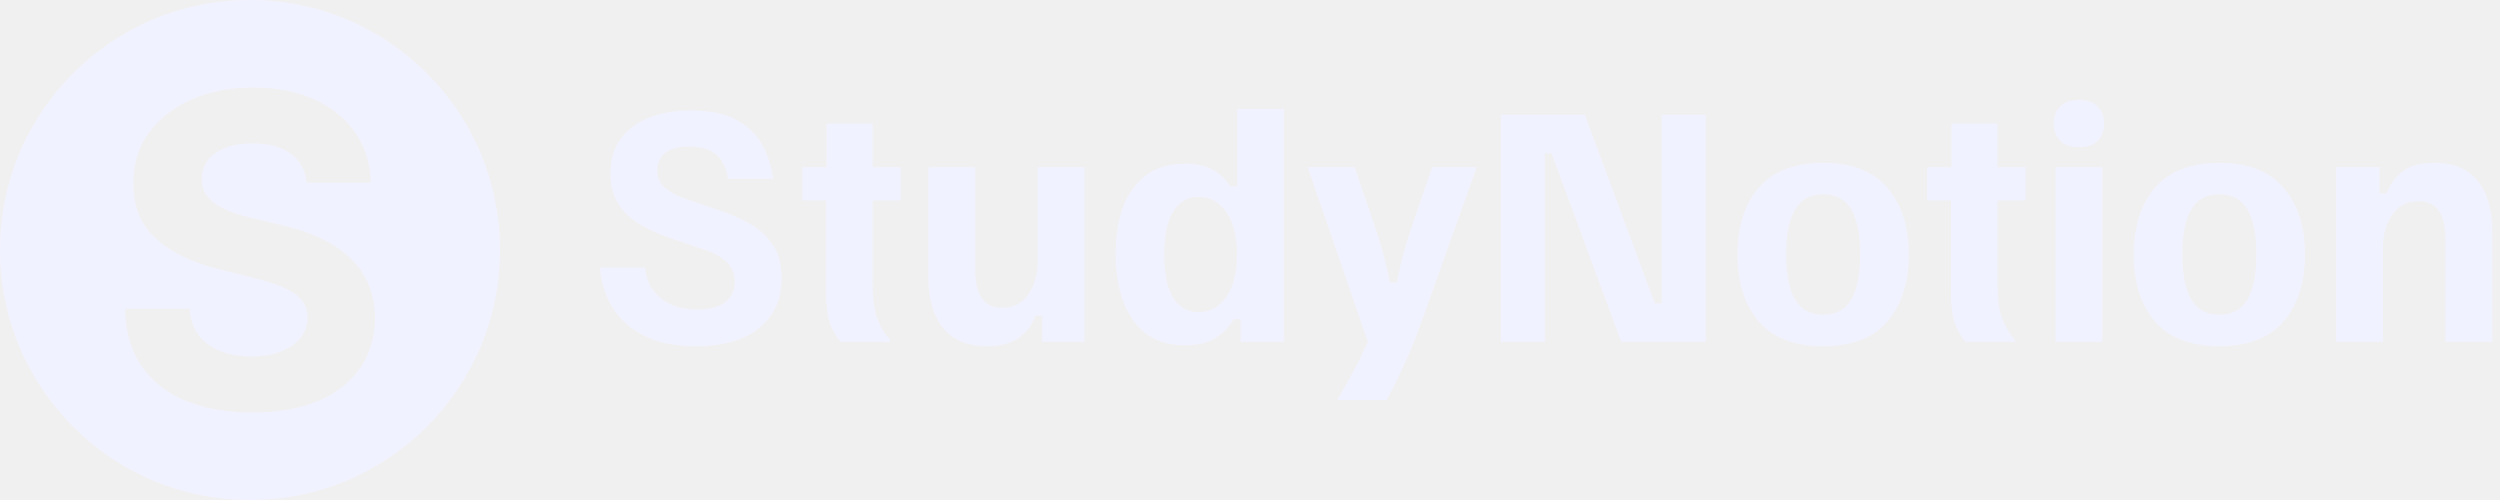
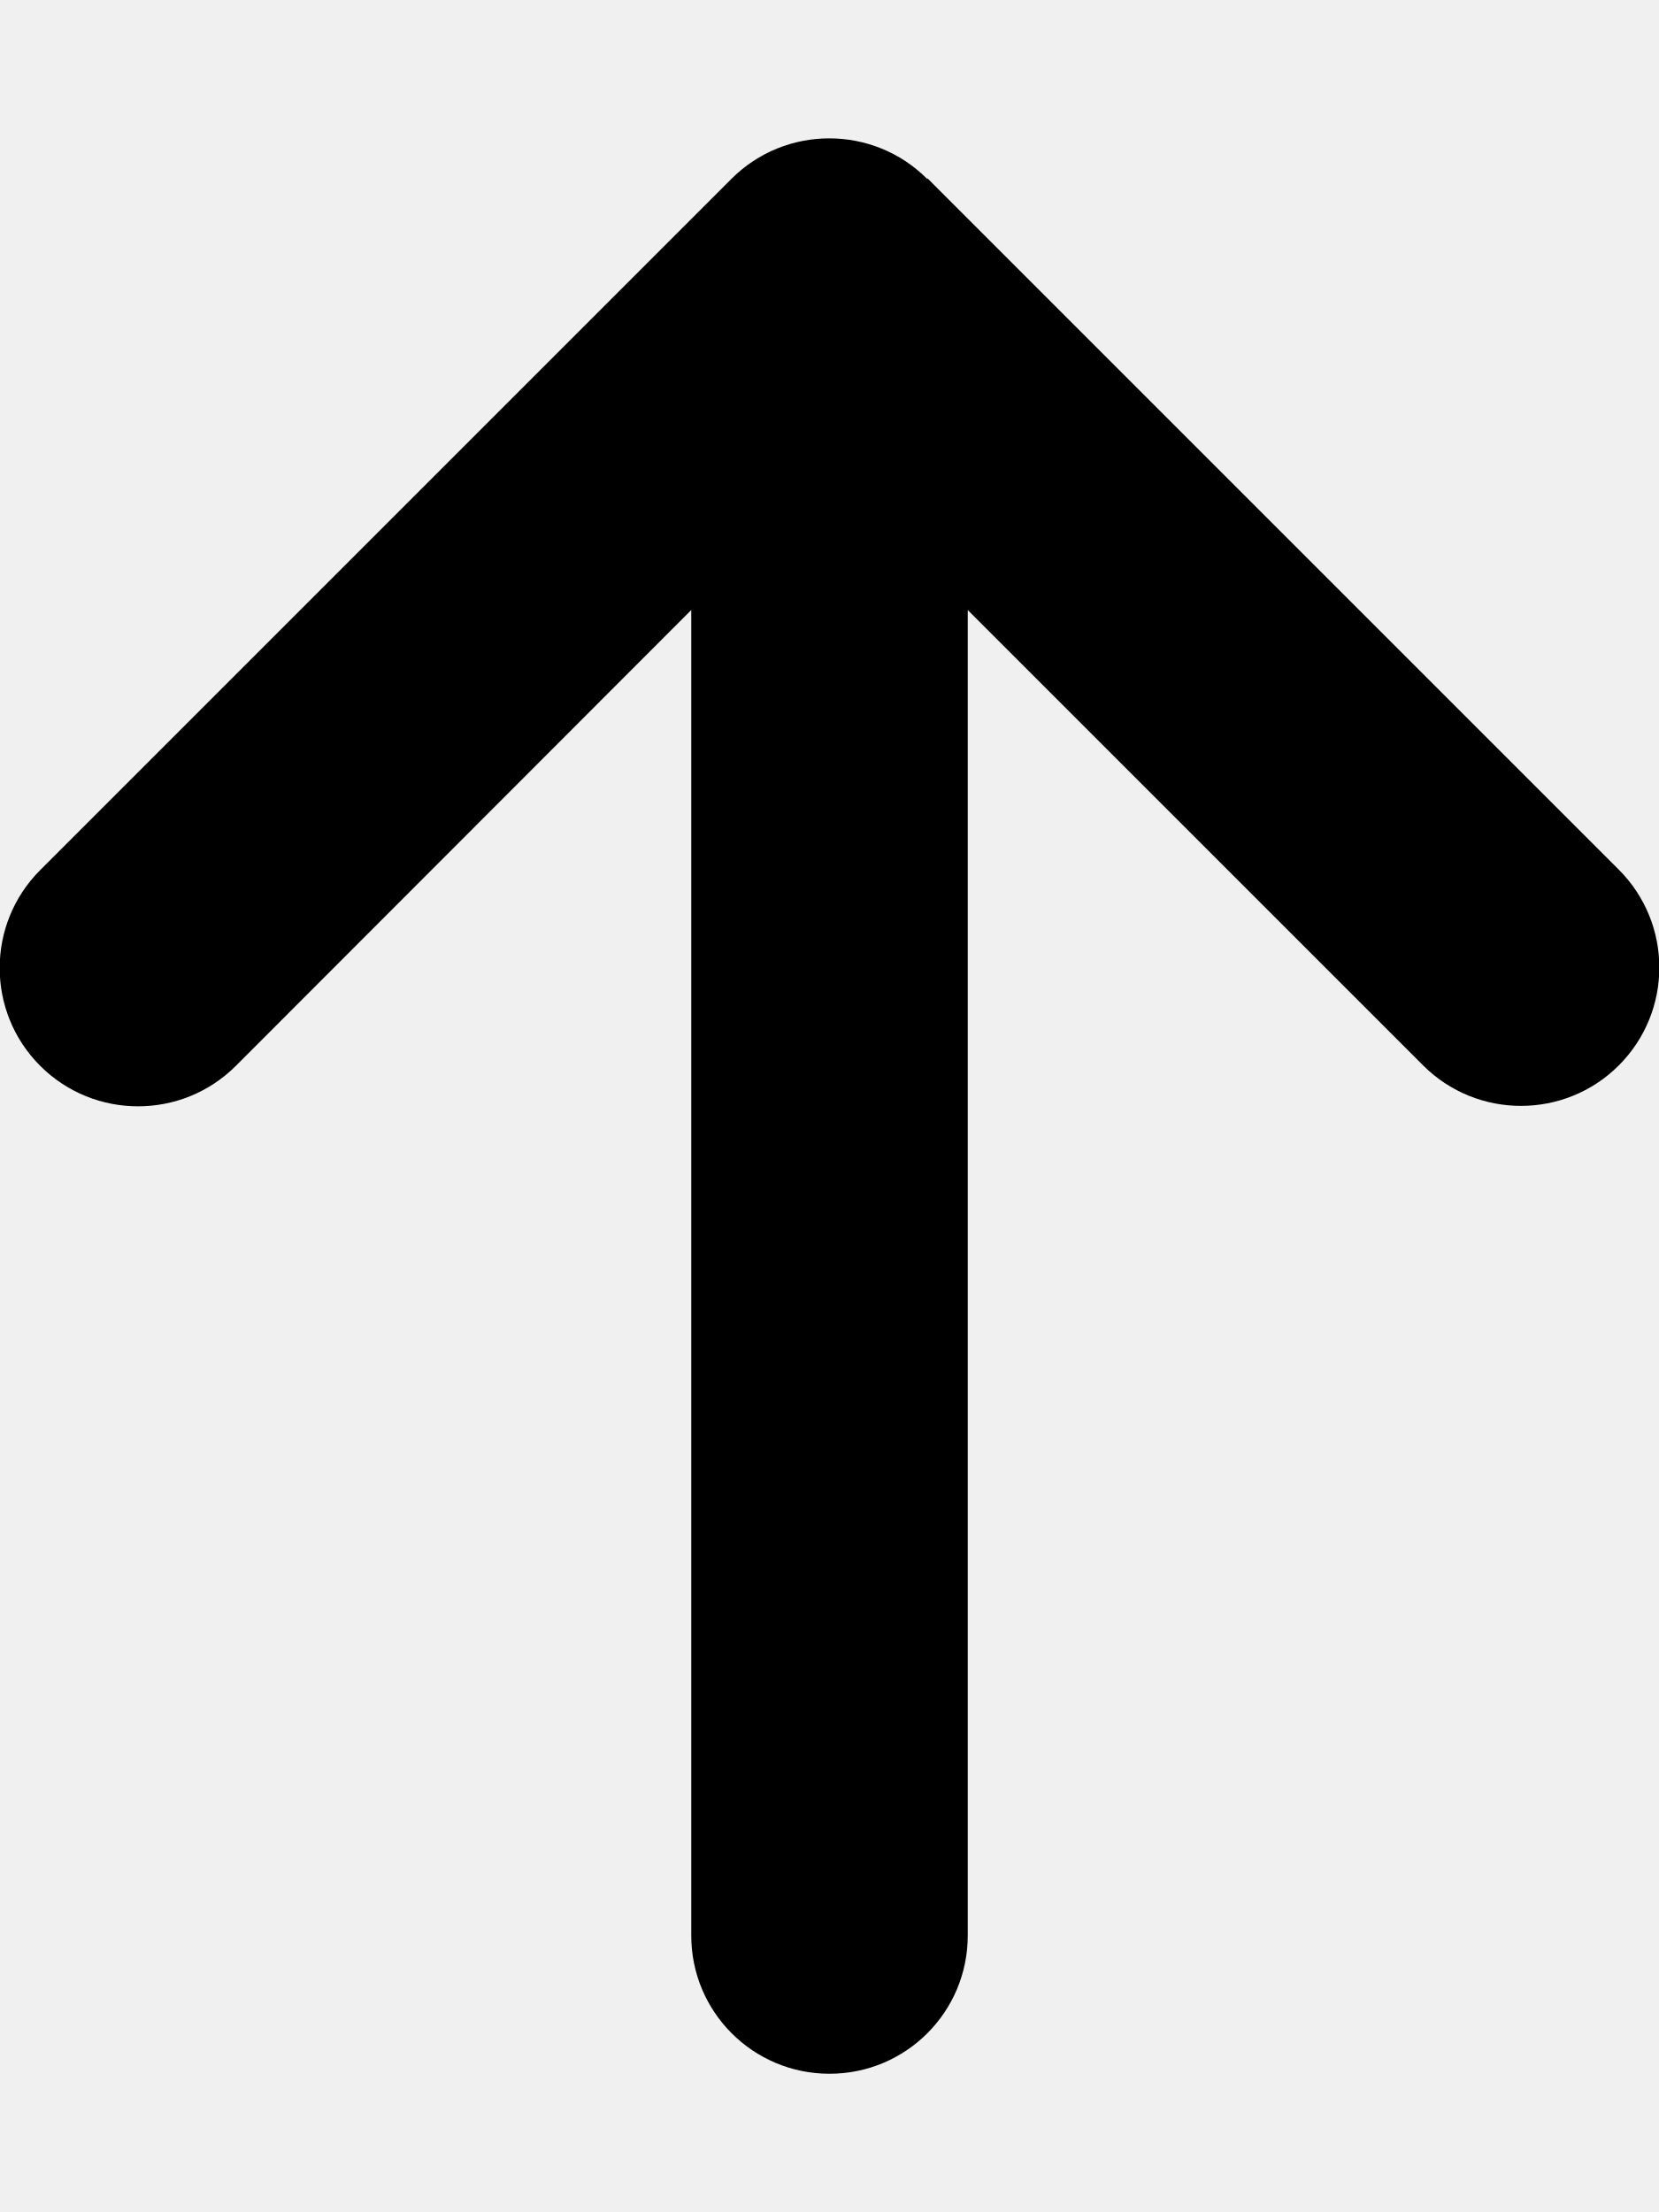
- <svg xmlns="http://www.w3.org/2000/svg" width="200" height="40" viewBox="0 0 200 40" fill="none">
-   <g clip-path="url(#clip0_7_29862)">
-     <path fill-rule="evenodd" clip-rule="evenodd" d="M20 40C31.046 40 40 31.046 40 20C40 8.954 31.046 0 20 0C8.954 0 0 8.954 0 20C0 31.046 8.954 40 20 40ZM23.259 12.299C24.008 12.851 24.432 13.624 24.531 14.621H29.654C29.63 13.114 29.226 11.788 28.444 10.644C27.663 9.499 26.568 8.606 25.16 7.963C23.761 7.321 22.123 7 20.247 7C18.403 7 16.757 7.321 15.309 7.963C13.86 8.606 12.72 9.499 11.889 10.644C11.066 11.788 10.658 13.126 10.667 14.658C10.658 16.527 11.272 18.014 12.506 19.117C13.741 20.22 15.424 21.031 17.556 21.55L20.309 22.242C21.23 22.464 22.008 22.711 22.642 22.983C23.284 23.255 23.77 23.584 24.099 23.971C24.436 24.358 24.605 24.836 24.605 25.404C24.605 26.013 24.42 26.552 24.049 27.022C23.679 27.491 23.156 27.858 22.482 28.121C21.815 28.385 21.029 28.516 20.123 28.516C19.202 28.516 18.375 28.376 17.642 28.096C16.918 27.808 16.337 27.384 15.901 26.824C15.473 26.256 15.23 25.548 15.173 24.7H10C10.041 26.52 10.482 28.047 11.321 29.282C12.169 30.509 13.346 31.436 14.852 32.061C16.366 32.687 18.144 33 20.185 33C22.243 33 24 32.691 25.457 32.074C26.922 31.448 28.041 30.571 28.815 29.443C29.597 28.306 29.992 26.964 30 25.416C29.992 24.362 29.798 23.428 29.42 22.612C29.049 21.797 28.527 21.089 27.852 20.488C27.177 19.887 26.379 19.38 25.457 18.969C24.535 18.557 23.523 18.228 22.42 17.98L20.148 17.437C19.597 17.314 19.078 17.165 18.593 16.992C18.107 16.811 17.679 16.601 17.309 16.363C16.938 16.115 16.646 15.823 16.432 15.486C16.226 15.148 16.132 14.753 16.148 14.3C16.148 13.756 16.305 13.271 16.617 12.842C16.938 12.414 17.399 12.081 18 11.842C18.601 11.595 19.337 11.471 20.21 11.471C21.494 11.471 22.51 11.747 23.259 12.299Z" fill="#F1F2FF" />
-     <path d="M55.705 27.694C54.301 27.694 53.113 27.507 52.142 27.135C51.185 26.747 50.406 26.242 49.805 25.622C49.218 25.001 48.779 24.326 48.486 23.596C48.208 22.852 48.046 22.122 48 21.408H51.609C51.64 21.967 51.81 22.502 52.118 23.015C52.427 23.527 52.89 23.946 53.507 24.272C54.124 24.598 54.895 24.76 55.82 24.76C56.823 24.76 57.563 24.559 58.041 24.155C58.535 23.736 58.782 23.193 58.782 22.526C58.782 21.889 58.566 21.369 58.134 20.966C57.718 20.563 57.162 20.244 56.468 20.012L53.854 19.127C53.021 18.848 52.219 18.506 51.447 18.103C50.692 17.684 50.067 17.141 49.573 16.473C49.08 15.79 48.833 14.921 48.833 13.866C48.833 12.78 49.103 11.864 49.643 11.119C50.198 10.374 50.954 9.808 51.91 9.42C52.882 9.032 53.992 8.838 55.242 8.838C56.846 8.838 58.111 9.11 59.036 9.653C59.962 10.196 60.633 10.886 61.049 11.725C61.481 12.547 61.743 13.408 61.836 14.308H58.227C58.196 13.874 58.072 13.463 57.856 13.075C57.656 12.671 57.332 12.345 56.885 12.097C56.437 11.849 55.836 11.725 55.08 11.725C54.231 11.725 53.599 11.903 53.183 12.26C52.782 12.617 52.581 13.067 52.581 13.61C52.581 14.2 52.789 14.673 53.206 15.03C53.638 15.387 54.208 15.69 54.918 15.938L57.532 16.823C58.381 17.102 59.183 17.451 59.939 17.87C60.694 18.289 61.312 18.848 61.79 19.546C62.283 20.229 62.53 21.129 62.53 22.246C62.53 23.938 61.928 25.273 60.725 26.25C59.538 27.212 57.864 27.694 55.705 27.694Z" fill="#F1F2FF" />
-     <path d="M67.241 27.344C66.886 26.925 66.601 26.421 66.385 25.831C66.184 25.241 66.084 24.357 66.084 23.177V16.031H64.187V13.377H66.13V9.886H69.809V13.377H72.053V16.031H69.809V22.782C69.809 24.008 69.948 24.947 70.226 25.598C70.503 26.25 70.835 26.786 71.22 27.205V27.344H67.241Z" fill="#F1F2FF" />
-     <path d="M78.939 27.694C77.397 27.694 76.232 27.205 75.445 26.227C74.659 25.249 74.266 23.922 74.266 22.246V13.377H78.014V21.618C78.014 22.564 78.183 23.302 78.523 23.829C78.862 24.357 79.41 24.621 80.165 24.621C81.076 24.621 81.777 24.264 82.271 23.55C82.764 22.836 83.011 21.959 83.011 20.919V13.377H86.759V27.344H83.381V25.249H82.826C82.595 25.948 82.171 26.53 81.554 26.995C80.937 27.461 80.065 27.694 78.939 27.694Z" fill="#F1F2FF" />
-     <path d="M94.804 27.624C93.539 27.624 92.498 27.313 91.68 26.692C90.863 26.056 90.254 25.187 89.853 24.085C89.451 22.983 89.251 21.734 89.251 20.337C89.251 18.894 89.451 17.63 89.853 16.543C90.269 15.457 90.886 14.611 91.704 14.006C92.536 13.401 93.57 13.098 94.804 13.098C95.714 13.098 96.454 13.261 97.025 13.587C97.611 13.913 98.074 14.355 98.413 14.914H98.969V8.722H102.717V27.344H99.246V25.529H98.691C98.367 26.118 97.897 26.615 97.279 27.018C96.662 27.422 95.837 27.624 94.804 27.624ZM95.868 24.97C96.809 24.97 97.557 24.559 98.112 23.736C98.683 22.898 98.969 21.773 98.969 20.361C98.969 18.933 98.683 17.808 98.112 16.985C97.557 16.163 96.809 15.752 95.868 15.752C95.02 15.752 94.349 16.14 93.855 16.916C93.377 17.676 93.138 18.824 93.138 20.361C93.138 21.897 93.377 23.053 93.855 23.829C94.349 24.59 95.02 24.97 95.868 24.97Z" fill="#F1F2FF" />
-     <path d="M107.002 32V31.953C107.388 31.317 107.805 30.58 108.252 29.742C108.699 28.904 109.092 28.105 109.432 27.344L104.666 13.517V13.377H108.368L109.802 17.567C110.033 18.235 110.265 18.949 110.496 19.709C110.727 20.469 110.959 21.432 111.19 22.596H111.746C111.977 21.432 112.208 20.469 112.44 19.709C112.671 18.949 112.902 18.235 113.134 17.567L114.568 13.377H118.085V13.517L113.828 25.436C113.273 27.003 112.733 28.337 112.208 29.439C111.699 30.557 111.267 31.41 110.913 32H107.002Z" fill="#F1F2FF" />
-     <path d="M120.075 27.344V9.187H126.785L132.384 24.272H132.939V9.187H136.456V27.344H129.7L124.124 12.26H123.592V27.344H120.075Z" fill="#F1F2FF" />
-     <path d="M145.853 27.694C143.555 27.694 141.835 27.034 140.693 25.715C139.567 24.38 139.004 22.596 139.004 20.361C139.004 18.126 139.567 16.349 140.693 15.03C141.835 13.695 143.555 13.028 145.853 13.028C148.151 13.028 149.863 13.695 150.989 15.03C152.131 16.349 152.702 18.126 152.702 20.361C152.702 22.596 152.131 24.38 150.989 25.715C149.863 27.034 148.151 27.694 145.853 27.694ZM145.853 25.179C146.871 25.179 147.619 24.776 148.097 23.969C148.575 23.162 148.814 21.951 148.814 20.337C148.814 18.739 148.575 17.544 148.097 16.753C147.619 15.946 146.871 15.542 145.853 15.542C144.835 15.542 144.087 15.946 143.609 16.753C143.131 17.544 142.891 18.739 142.891 20.337C142.891 21.951 143.131 23.162 143.609 23.969C144.087 24.776 144.835 25.179 145.853 25.179Z" fill="#F1F2FF" />
-     <path d="M157.231 27.344C156.876 26.925 156.591 26.421 156.375 25.831C156.174 25.241 156.074 24.357 156.074 23.177V16.031H154.177V13.377H156.12V9.886H159.799V13.377H162.043V16.031H159.799V22.782C159.799 24.008 159.938 24.947 160.216 25.598C160.493 26.25 160.825 26.786 161.21 27.205V27.344H157.231Z" fill="#F1F2FF" />
-     <path d="M164.441 27.344V13.377H168.189V27.344H164.441ZM166.315 11.771C165.651 11.771 165.15 11.6 164.811 11.259C164.471 10.902 164.302 10.444 164.302 9.886C164.302 9.327 164.471 8.877 164.811 8.535C165.15 8.178 165.651 8 166.315 8C166.978 8 167.479 8.178 167.819 8.535C168.158 8.877 168.328 9.327 168.328 9.886C168.328 10.444 168.158 10.902 167.819 11.259C167.479 11.6 166.978 11.771 166.315 11.771Z" fill="#F1F2FF" />
-     <path d="M177.549 27.694C175.25 27.694 173.531 27.034 172.389 25.715C171.263 24.38 170.7 22.596 170.7 20.361C170.7 18.126 171.263 16.349 172.389 15.03C173.531 13.695 175.25 13.028 177.549 13.028C179.847 13.028 181.559 13.695 182.685 15.03C183.827 16.349 184.397 18.126 184.397 20.361C184.397 22.596 183.827 24.38 182.685 25.715C181.559 27.034 179.847 27.694 177.549 27.694ZM177.549 25.179C178.567 25.179 179.315 24.776 179.793 23.969C180.271 23.162 180.51 21.951 180.51 20.337C180.51 18.739 180.271 17.544 179.793 16.753C179.315 15.946 178.567 15.542 177.549 15.542C176.531 15.542 175.783 15.946 175.304 16.753C174.826 17.544 174.587 18.739 174.587 20.337C174.587 21.951 174.826 23.162 175.304 23.969C175.783 24.776 176.531 25.179 177.549 25.179Z" fill="#F1F2FF" />
-     <path d="M186.891 27.344V13.377H190.361V15.472H190.916C191.194 14.774 191.618 14.192 192.189 13.726C192.775 13.261 193.631 13.028 194.757 13.028C196.3 13.028 197.457 13.517 198.228 14.495C198.999 15.472 199.385 16.799 199.385 18.475V27.344H195.636V19.104C195.636 18.142 195.467 17.404 195.127 16.892C194.788 16.365 194.233 16.101 193.462 16.101C192.567 16.101 191.873 16.458 191.379 17.172C190.886 17.87 190.639 18.747 190.639 19.802V27.344H186.891Z" fill="#F1F2FF" />
-   </g>
-   <defs>
-     <clipPath id="clip0_7_29862">
-       <rect width="200" height="40" fill="white" />
-     </clipPath>
-   </defs>
+ <svg xmlns="http://www.w3.org/2000/svg" viewBox="0 0 384 512">
+   <path d="M214.6 41.4c-12.5-12.5-32.8-12.5-45.3 0l-160 160c-12.5 12.5-12.5 32.8 0 45.3s32.8 12.5 45.3 0L160 141.2V448c0 17.7 14.3 32 32 32s32-14.3 32-32V141.2L329.4 246.6c12.5 12.5 32.8 12.5 45.3 0s12.5-32.8 0-45.3l-160-160z" />
</svg>
